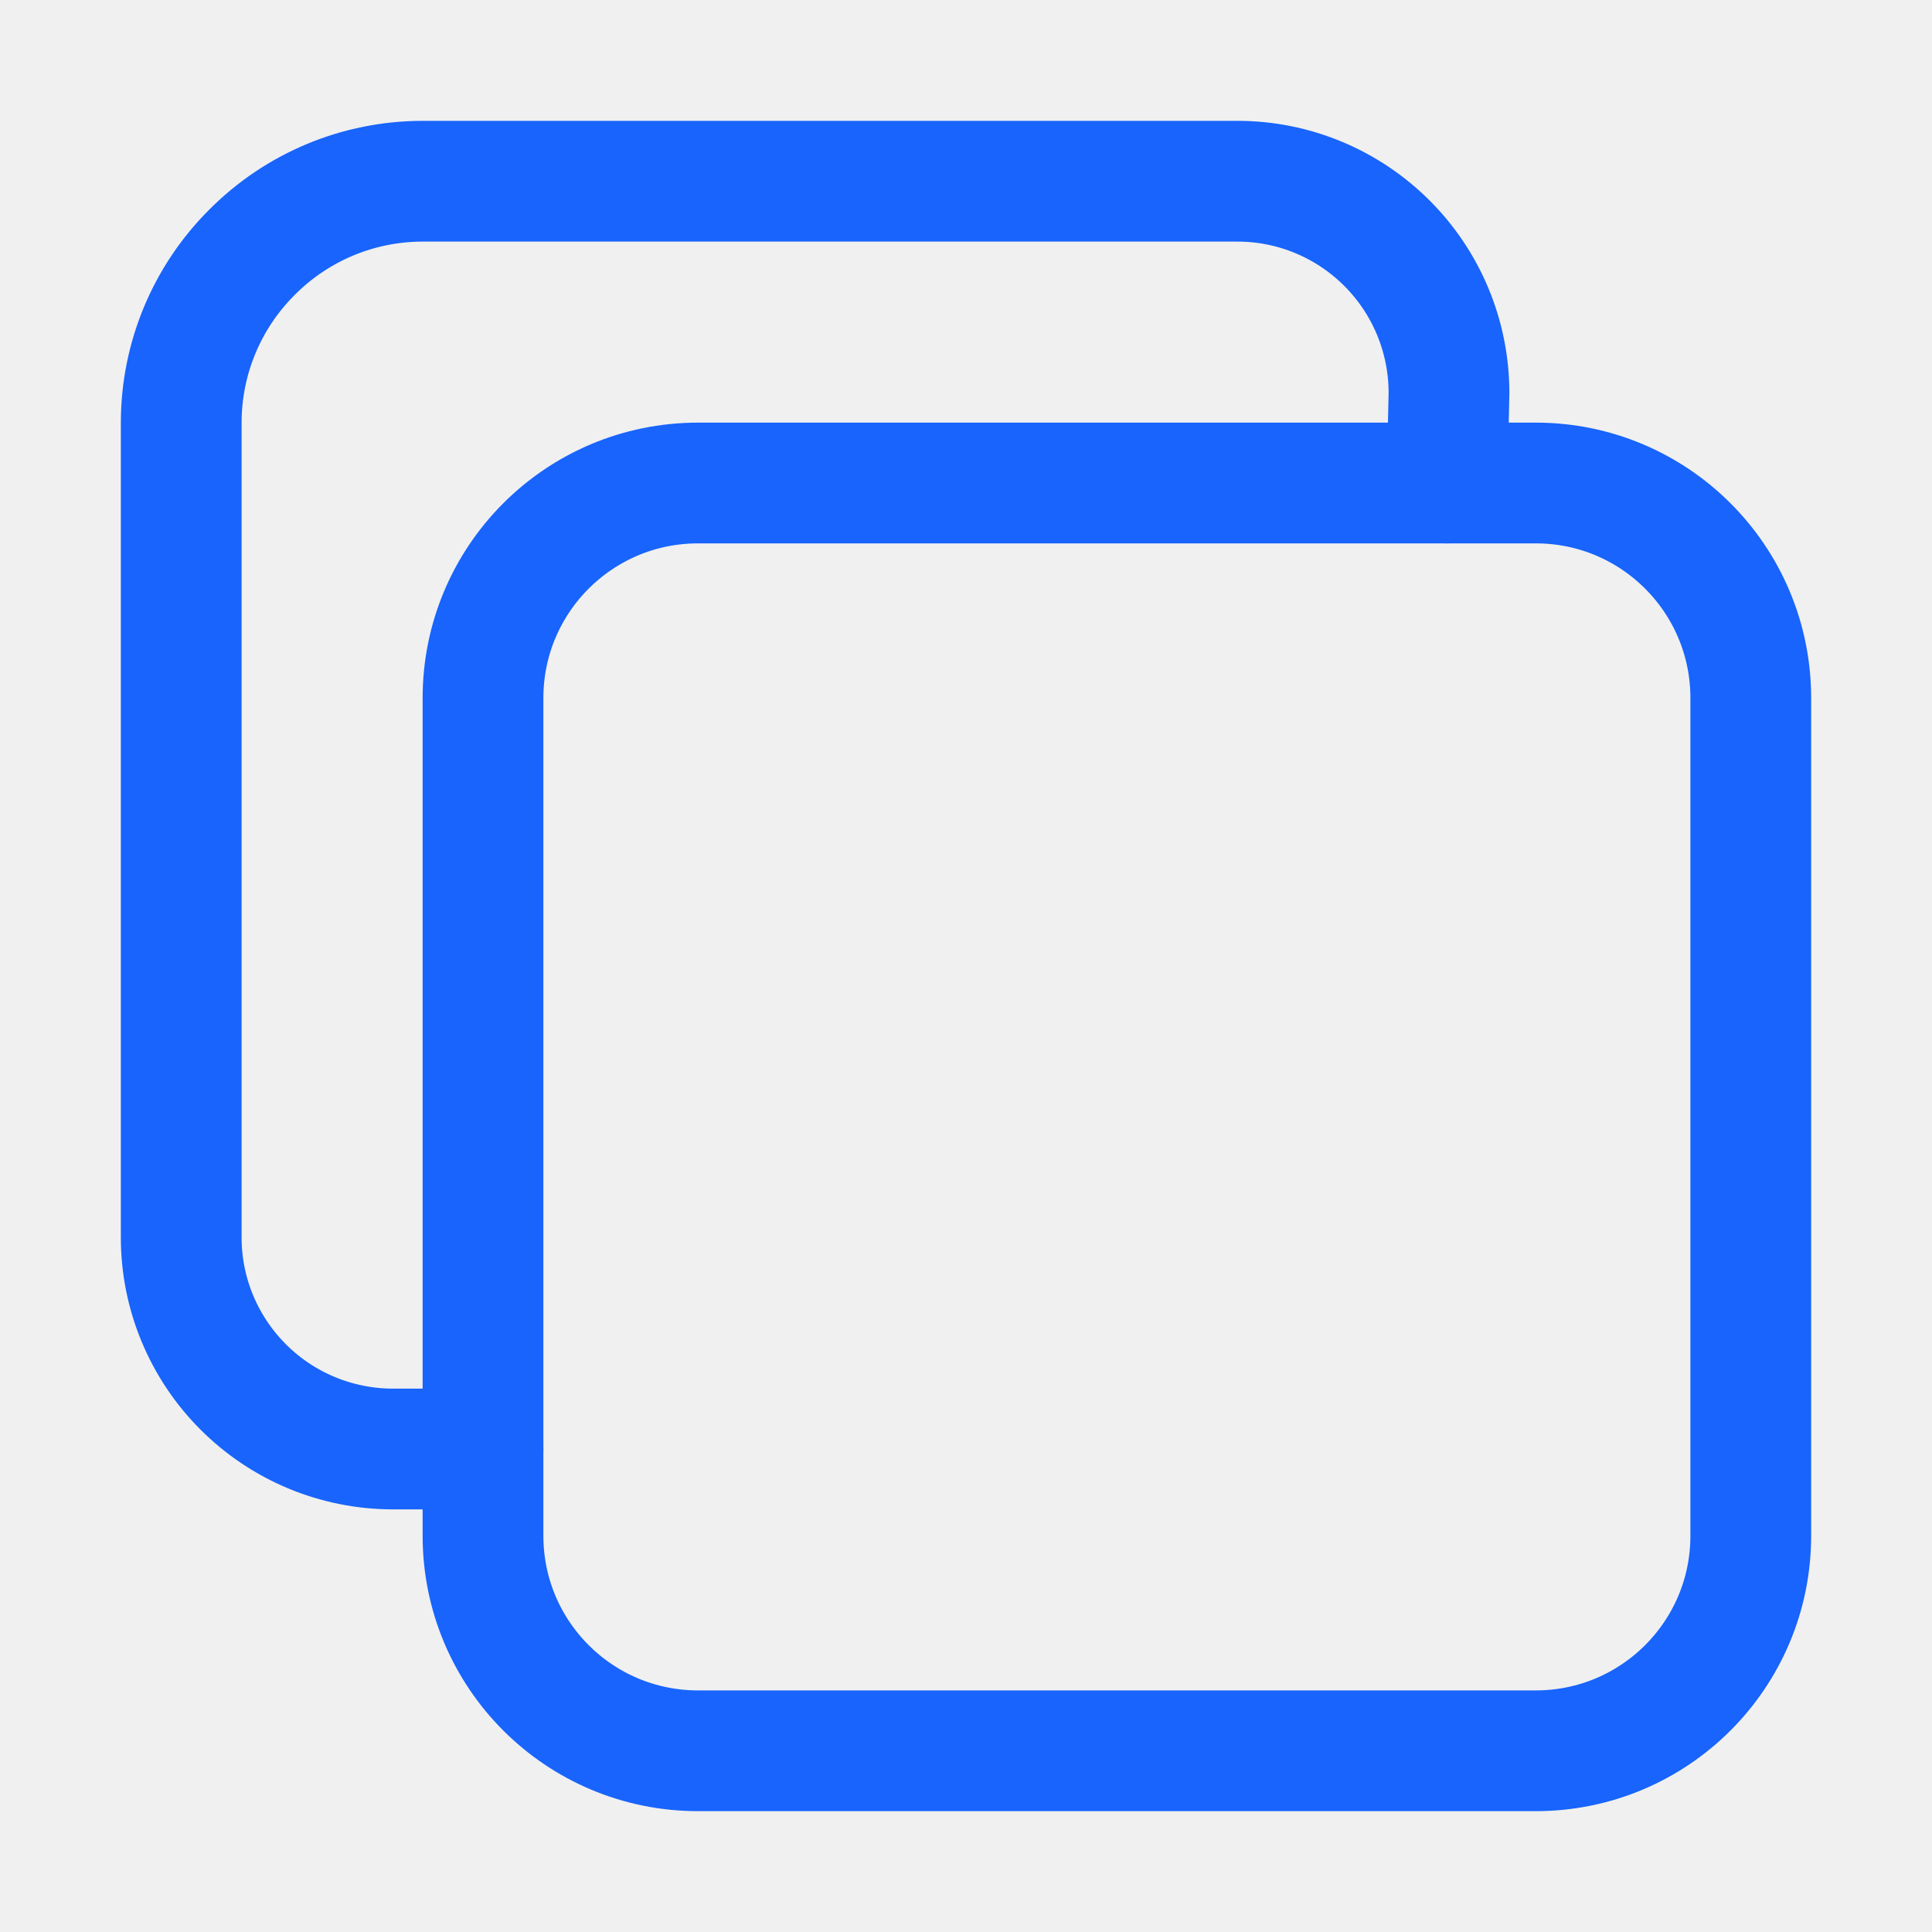
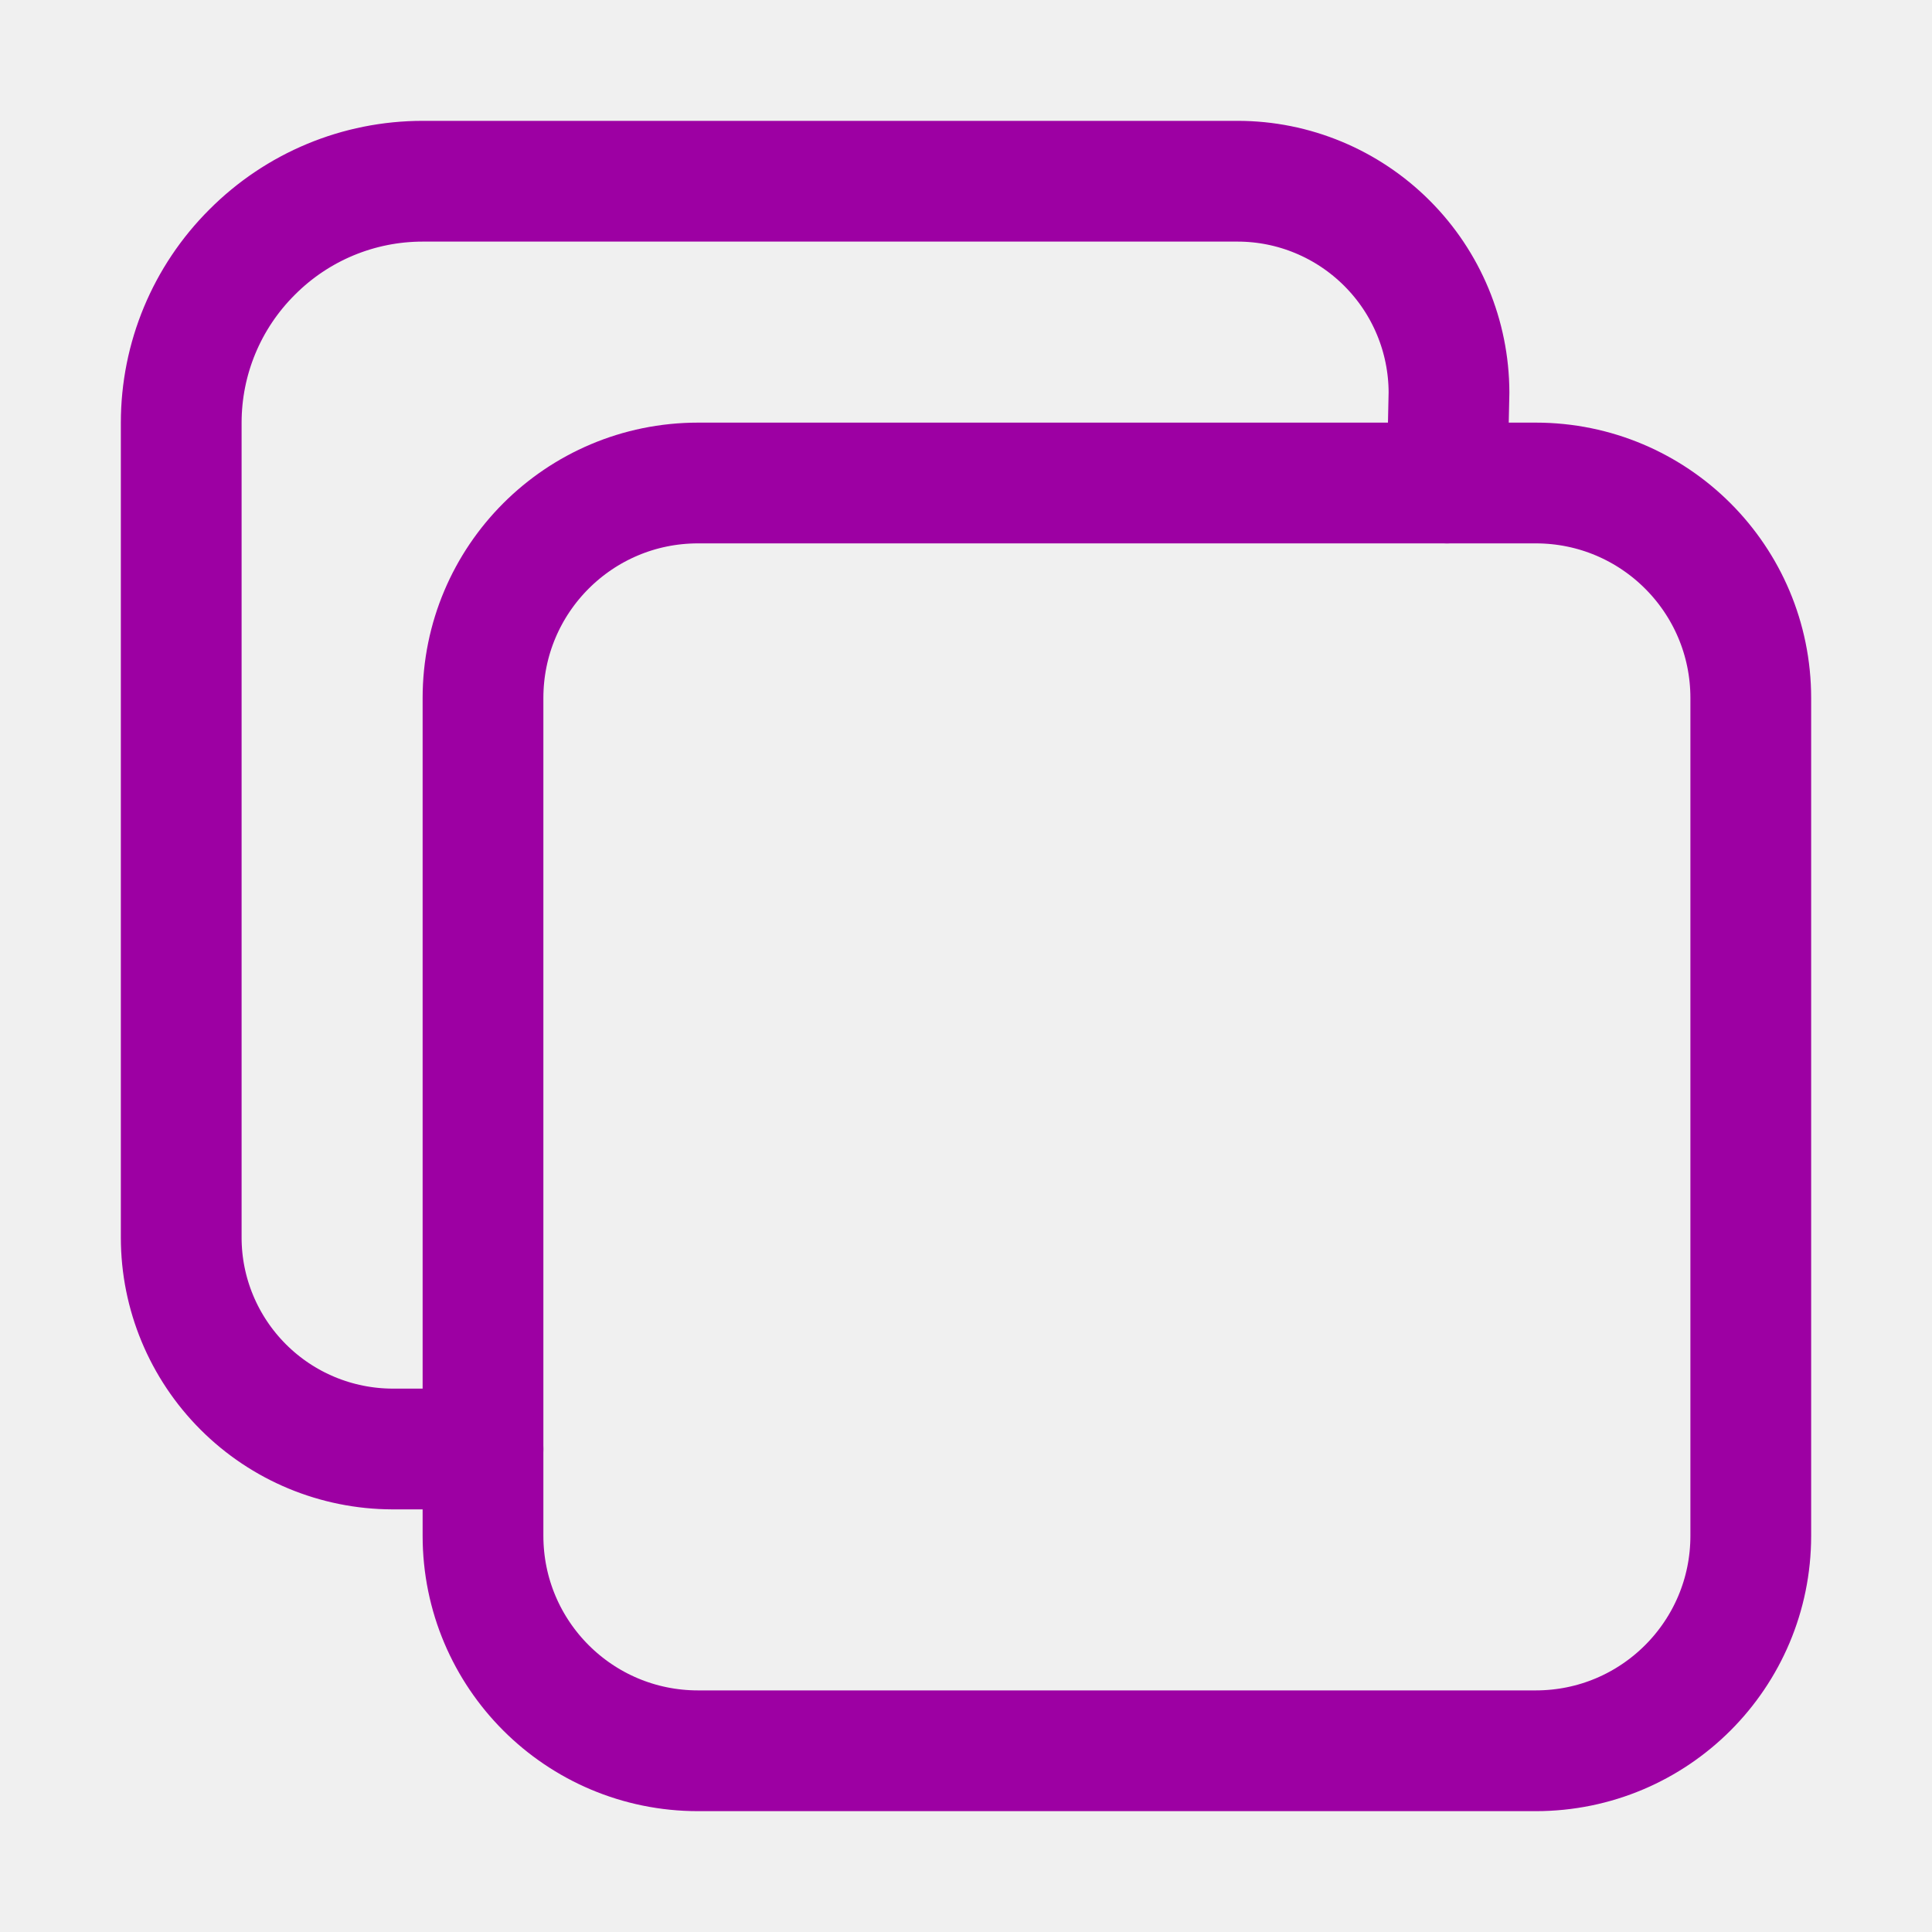
<svg xmlns="http://www.w3.org/2000/svg" width="10" height="10" viewBox="0 0 10 10" fill="none">
  <g clip-path="url(#clip0_77_2)">
-     <path d="M7.949 2.5H3.613C2.998 2.5 2.5 2.998 2.5 3.613V7.949C2.5 8.564 2.998 9.062 3.613 9.062H7.949C8.564 9.062 9.062 8.564 9.062 7.949V3.613C9.062 2.998 8.564 2.5 7.949 2.5Z" stroke="#1864FC" stroke-width="0.625" stroke-linejoin="round" />
-     <path d="M7.49 2.5L7.5 2.031C7.499 1.741 7.384 1.464 7.179 1.259C6.974 1.054 6.696 0.938 6.406 0.938H2.188C1.856 0.938 1.539 1.07 1.305 1.305C1.07 1.539 0.938 1.856 0.938 2.188V6.406C0.938 6.696 1.054 6.974 1.259 7.179C1.464 7.384 1.741 7.499 2.031 7.5H2.5" stroke="#1864FC" stroke-width="0.625" stroke-linecap="round" stroke-linejoin="round" />
+     <path d="M7.949 2.5H3.613C2.998 2.5 2.5 2.998 2.5 3.613V7.949C2.5 8.564 2.998 9.062 3.613 9.062H7.949C8.564 9.062 9.062 8.564 9.062 7.949V3.613C9.062 2.998 8.564 2.5 7.949 2.5Z" stroke="#9D00A3" stroke-width="0.625" stroke-linejoin="round" />
+     <path d="M7.49 2.5L7.5 2.031C7.499 1.741 7.384 1.464 7.179 1.259C6.974 1.054 6.696 0.938 6.406 0.938H2.188C1.856 0.938 1.539 1.07 1.305 1.305C1.07 1.539 0.938 1.856 0.938 2.188V6.406C0.938 6.696 1.054 6.974 1.259 7.179C1.464 7.384 1.741 7.499 2.031 7.5H2.5" stroke="#9D00A3" stroke-width="0.625" stroke-linecap="round" stroke-linejoin="round" />
  </g>
  <defs>
    <clipPath id="clip0_77_2">
      <rect width="10" height="10" fill="white" />
    </clipPath>
  </defs>
</svg>
